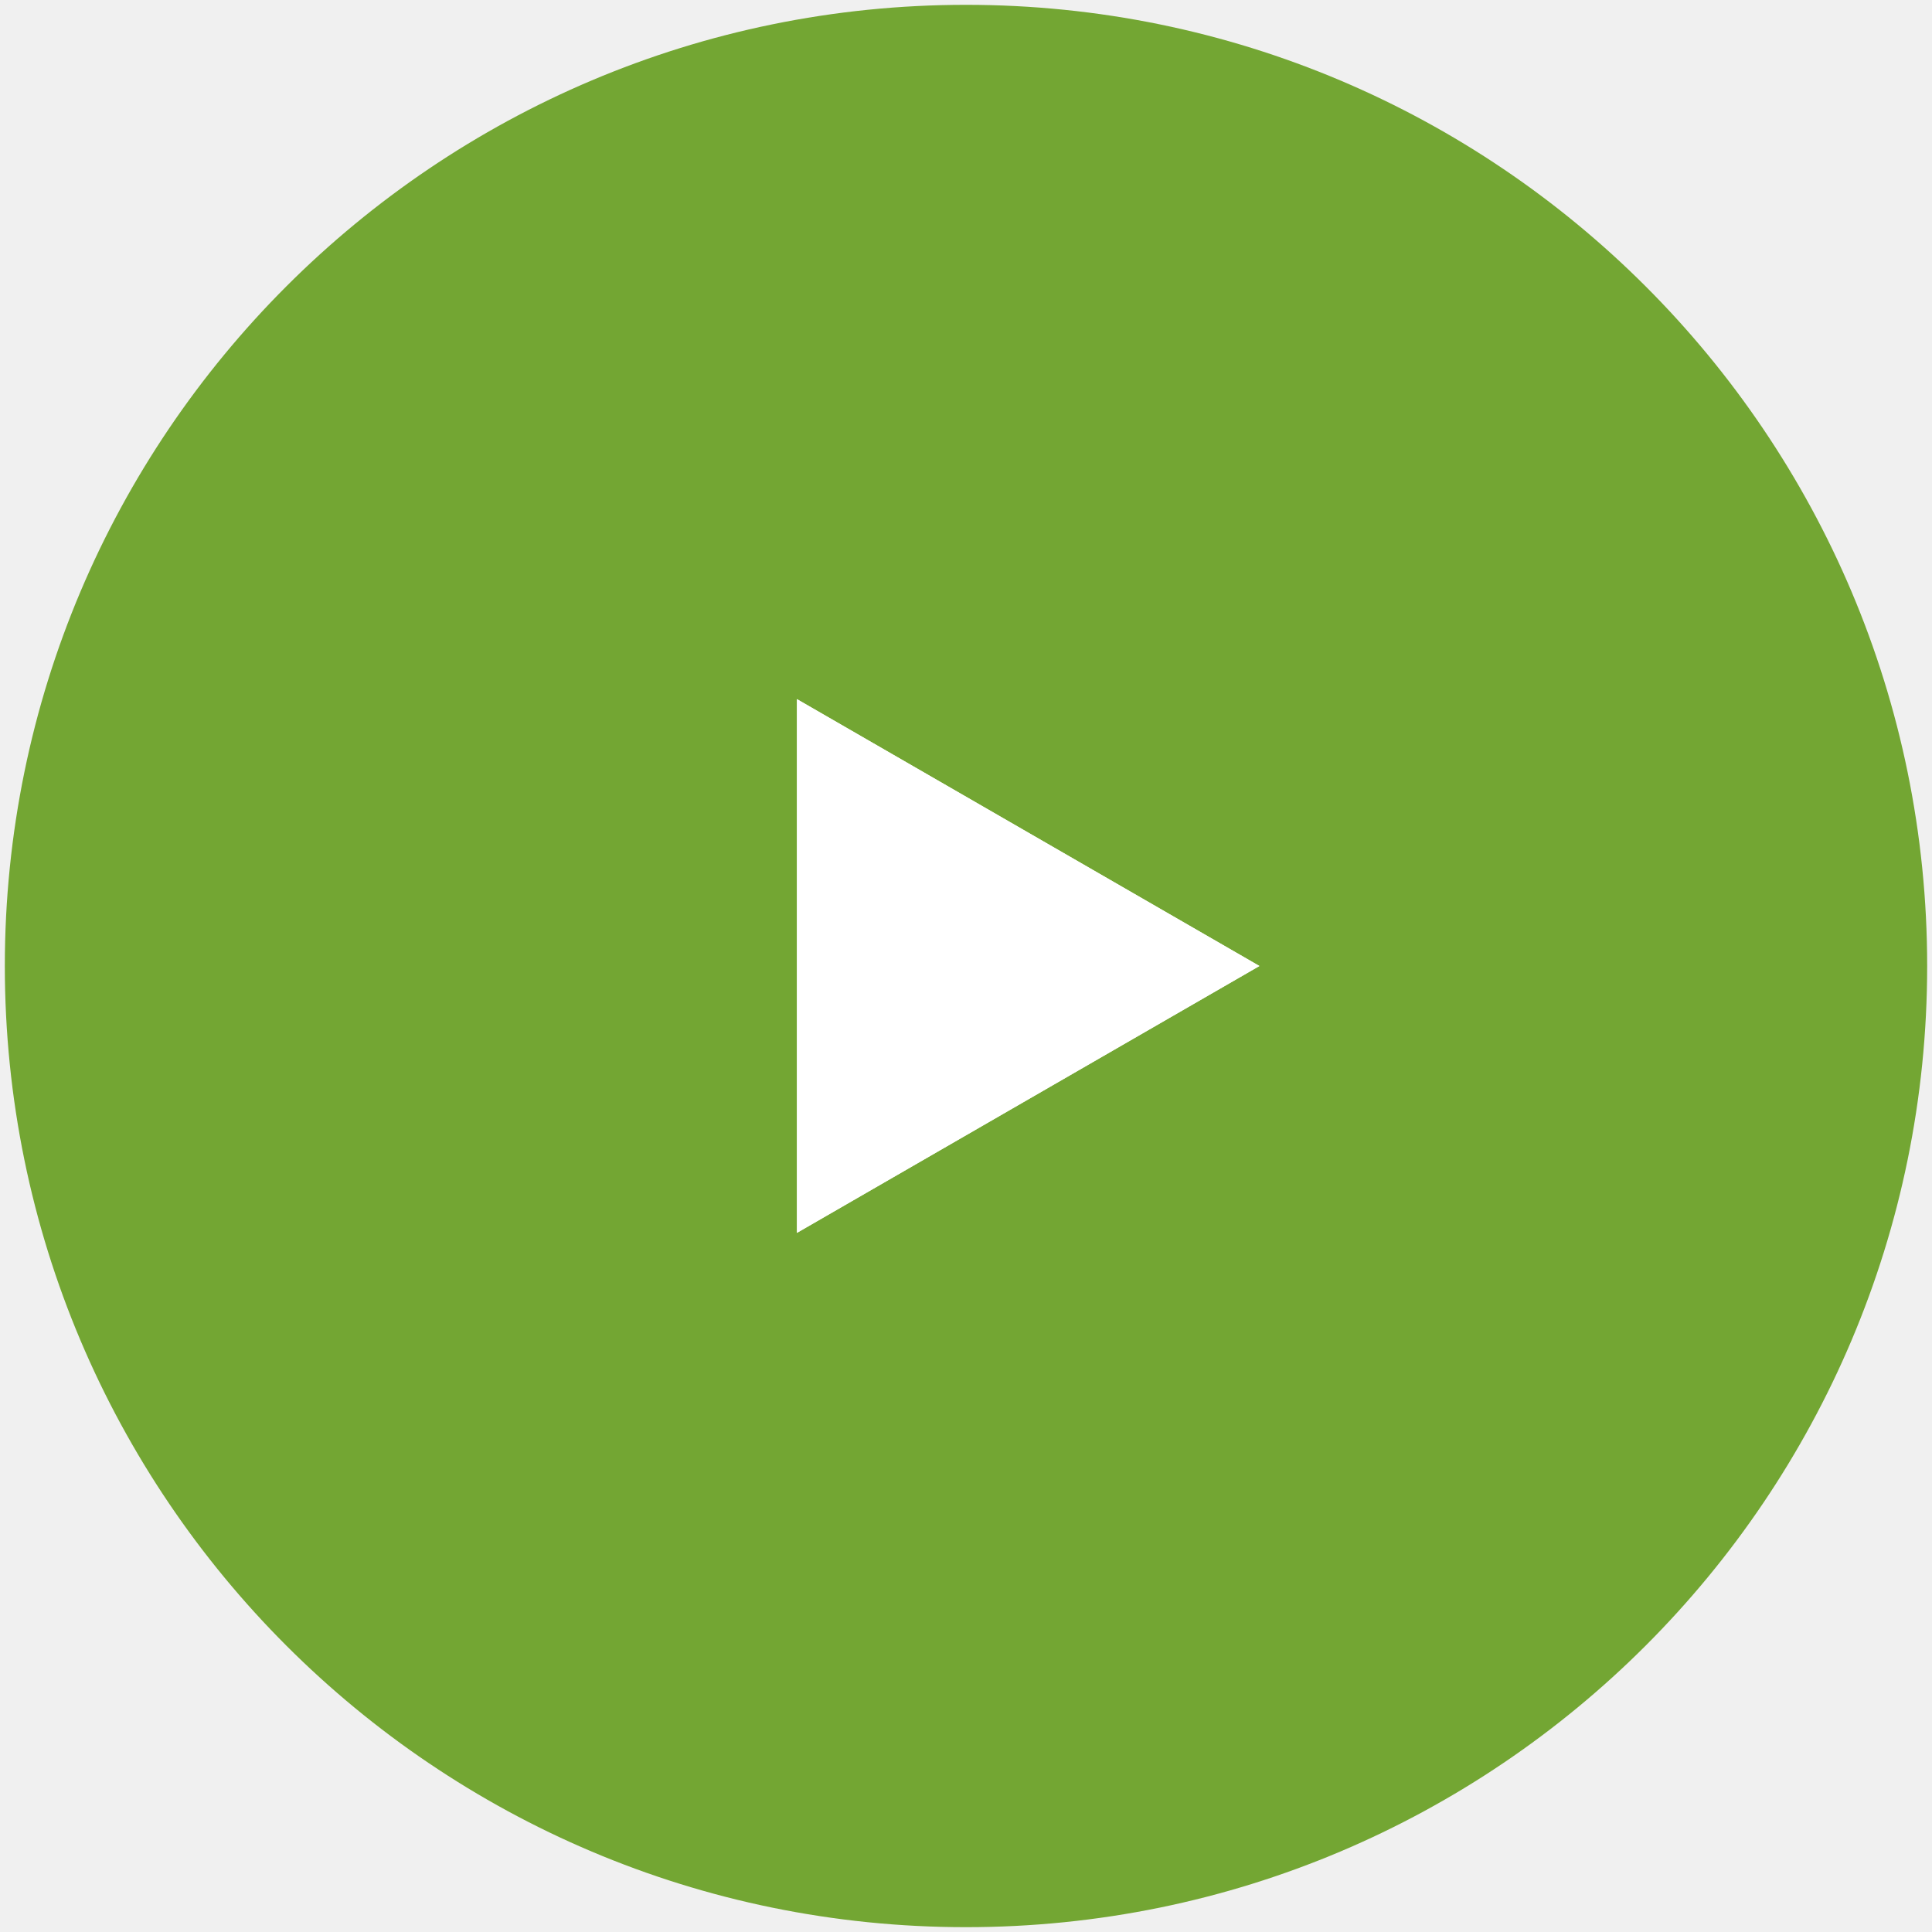
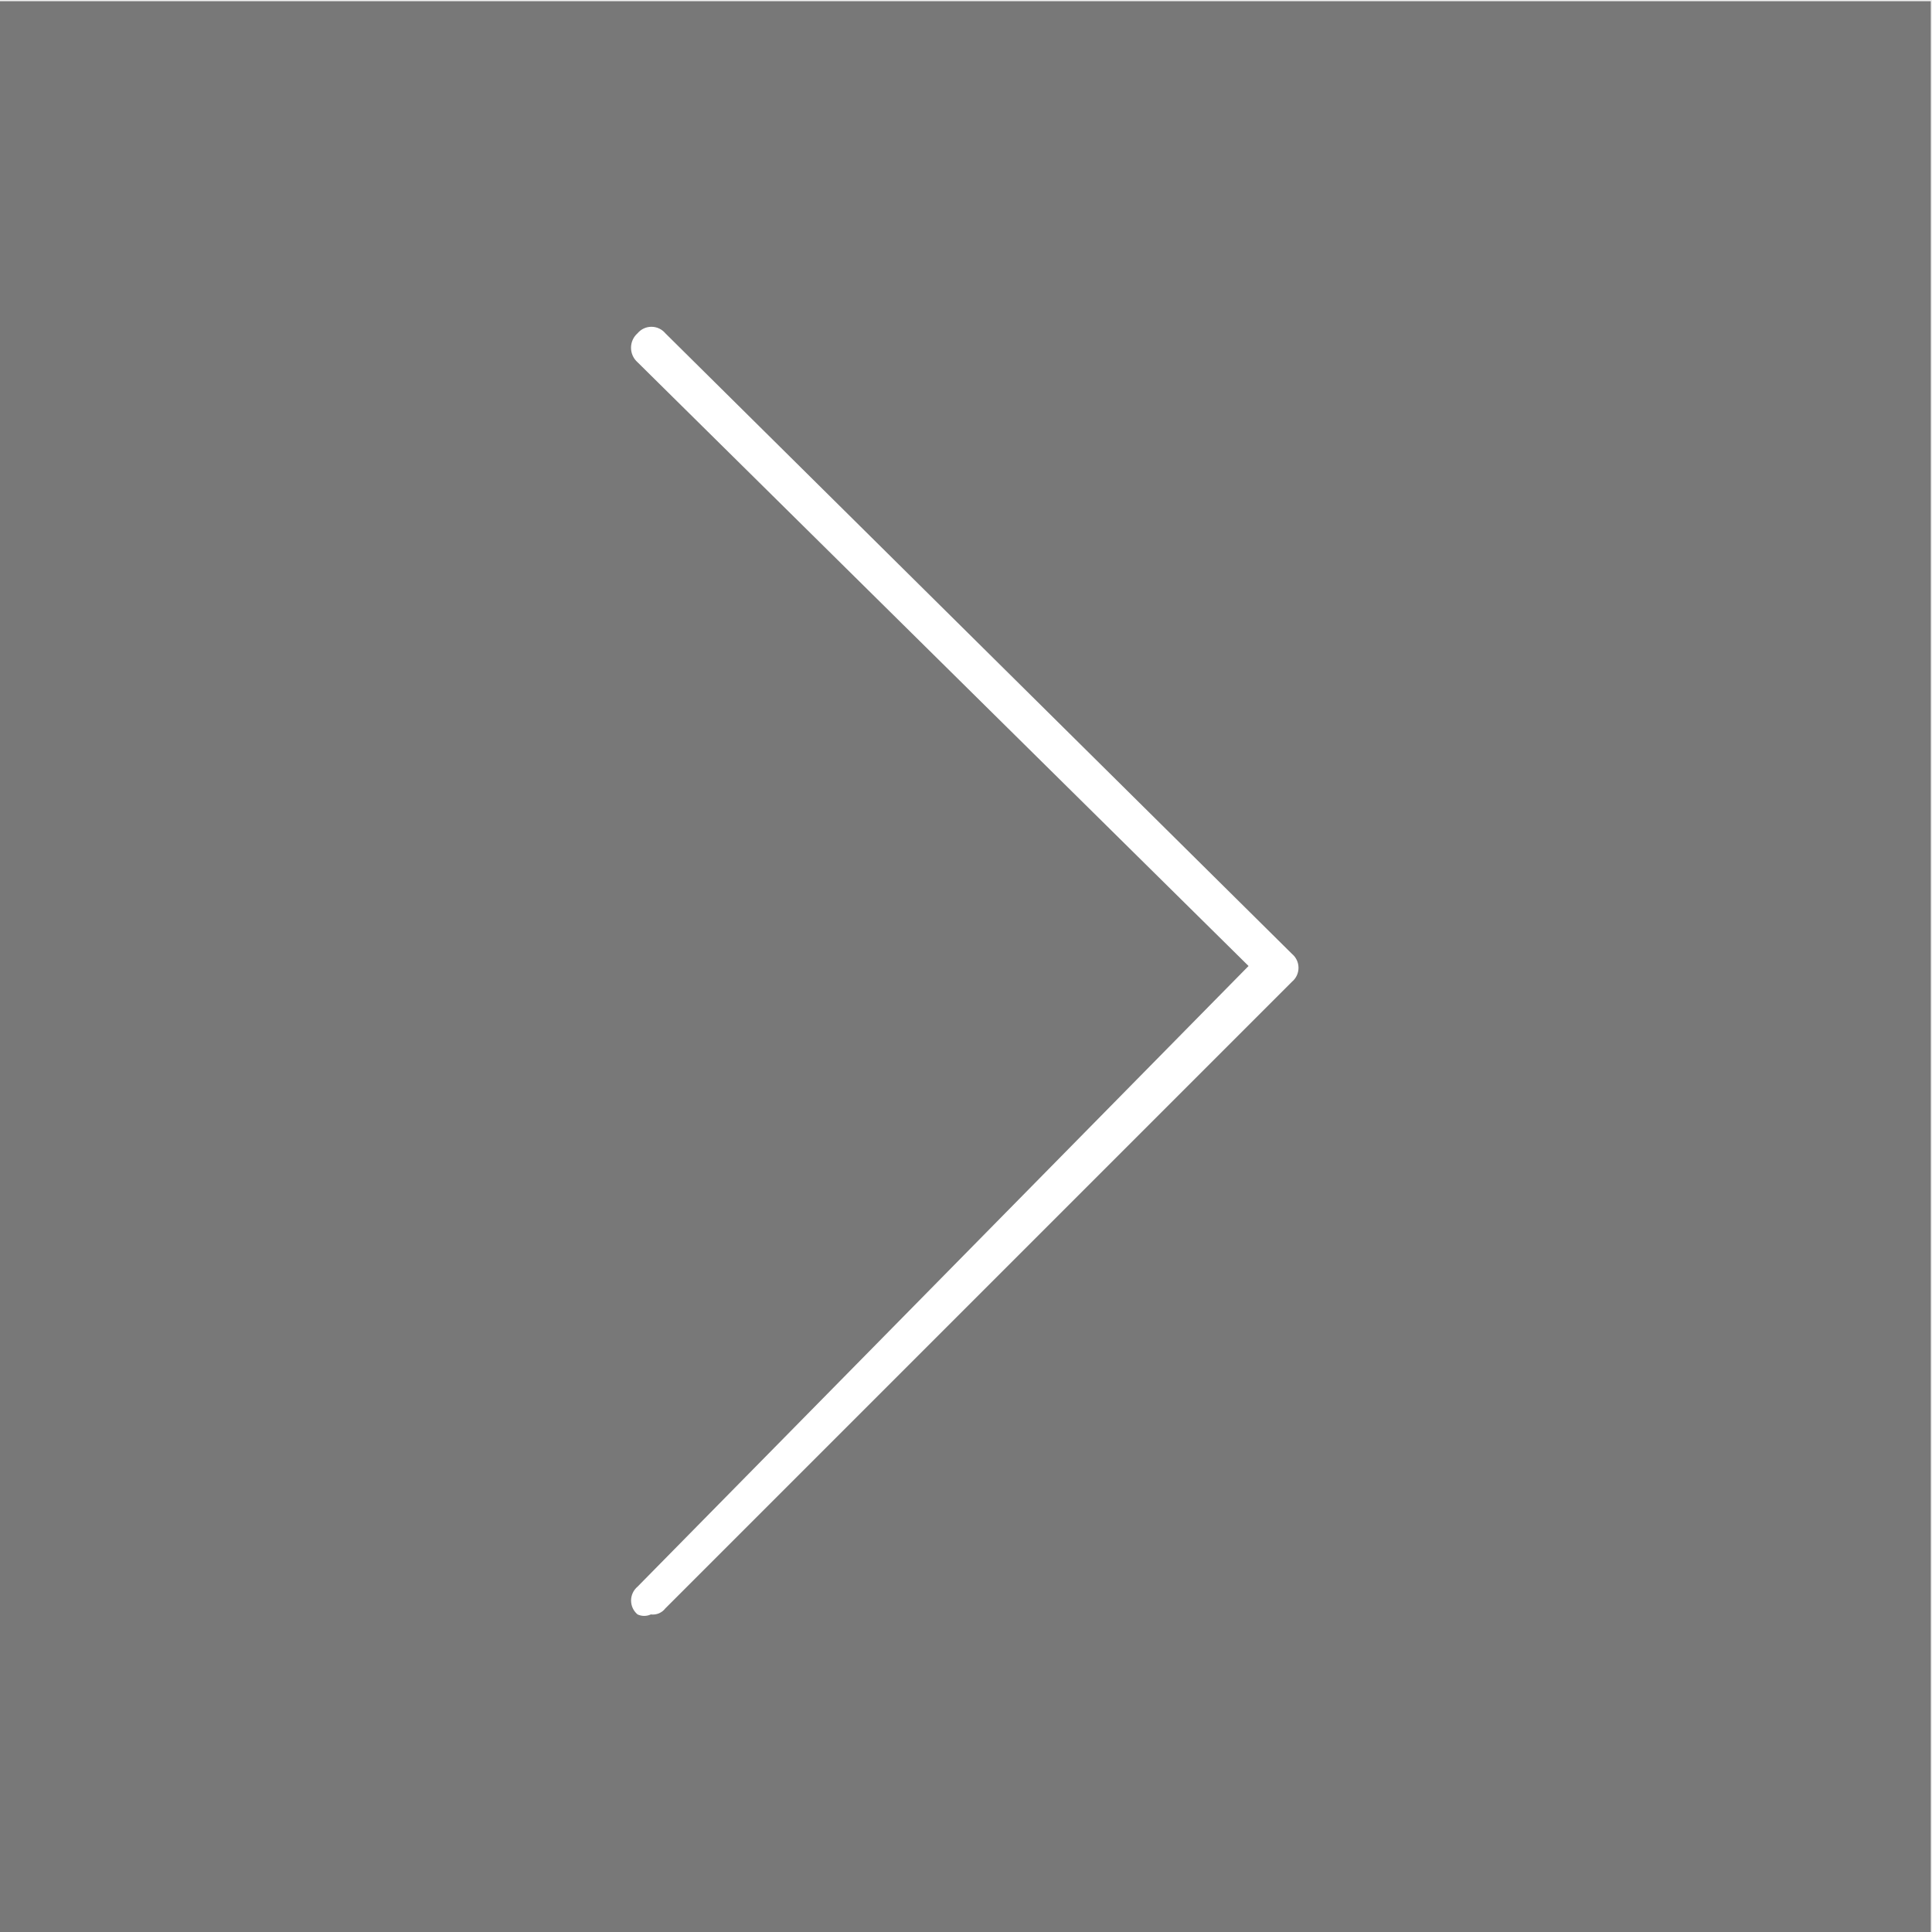
- <svg xmlns="http://www.w3.org/2000/svg" viewBox="0 0 16 16">
+ <svg xmlns="http://www.w3.org/2000/svg" id="Слой_1_копия_" data-name="Слой 1 (копия)" viewBox="0 0 16 16">
  <defs>
-     <style>.cls-1{fill:#73a633;}.cls-2{fill:#fff;}</style>
+     <style>.cls-1{opacity:0.5;}.cls-2{fill:#fff;}</style>
  </defs>
-   <g id="Слой_1" data-name="Слой 1">
-     <circle class="cls-1" cx="8" cy="8" r="7.96" />
-   </g>
-   <g id="Слой_2" data-name="Слой 2">
-     <polygon class="cls-2" points="10.43 8 6.6 5.79 6.6 10.21 10.43 8" />
-   </g>
+   <rect class="cls-1" x="-0.01" y="0.01" width="16" height="16" />
  <g id="Слой_2_копия_" data-name="Слой 2 (копия)">
-     <polygon class="cls-2" points="10.43 8 6.6 5.79 6.6 10.21 10.43 8" />
+     <path class="cls-2" d="M5.39,13.37a.13.13,0,0,1-.11,0,.15.15,0,0,1,0-.23L10.34,8,5.28,3a.16.16,0,0,1,0-.24.15.15,0,0,1,.23,0L10.7,7.9a.15.15,0,0,1,0,.23L5.51,13.32A.13.13,0,0,1,5.39,13.37Z" />
  </g>
</svg>
